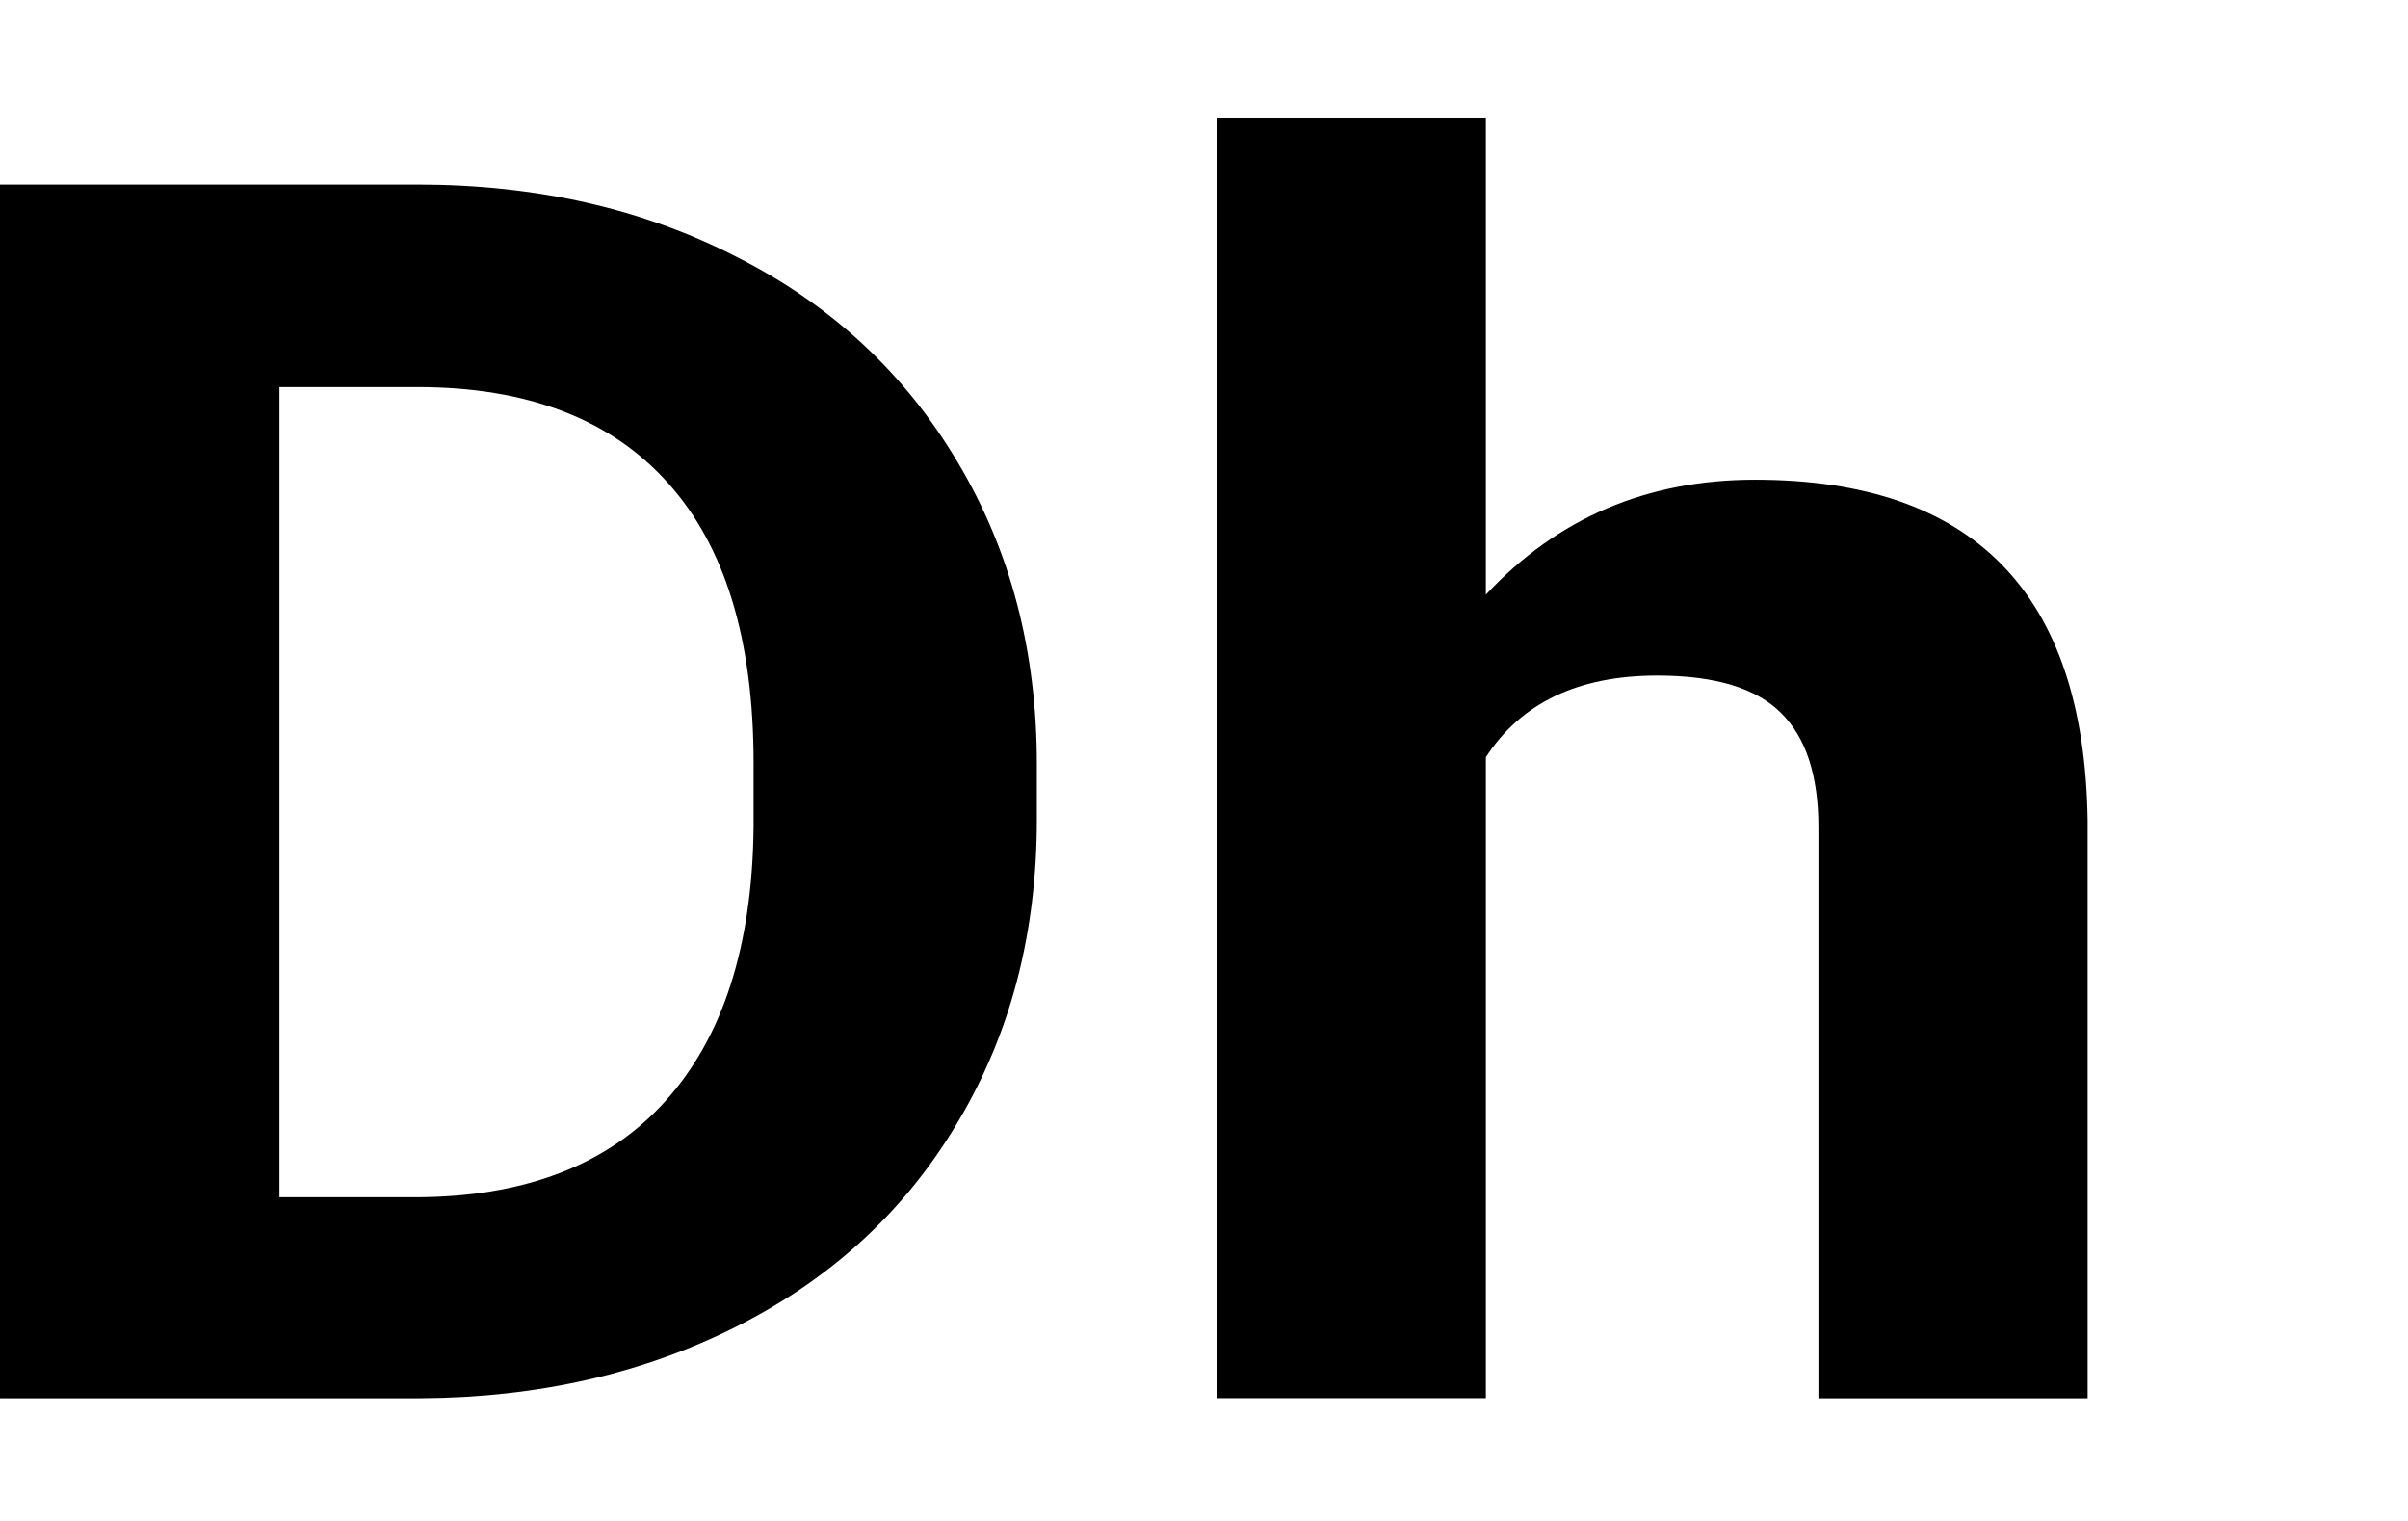
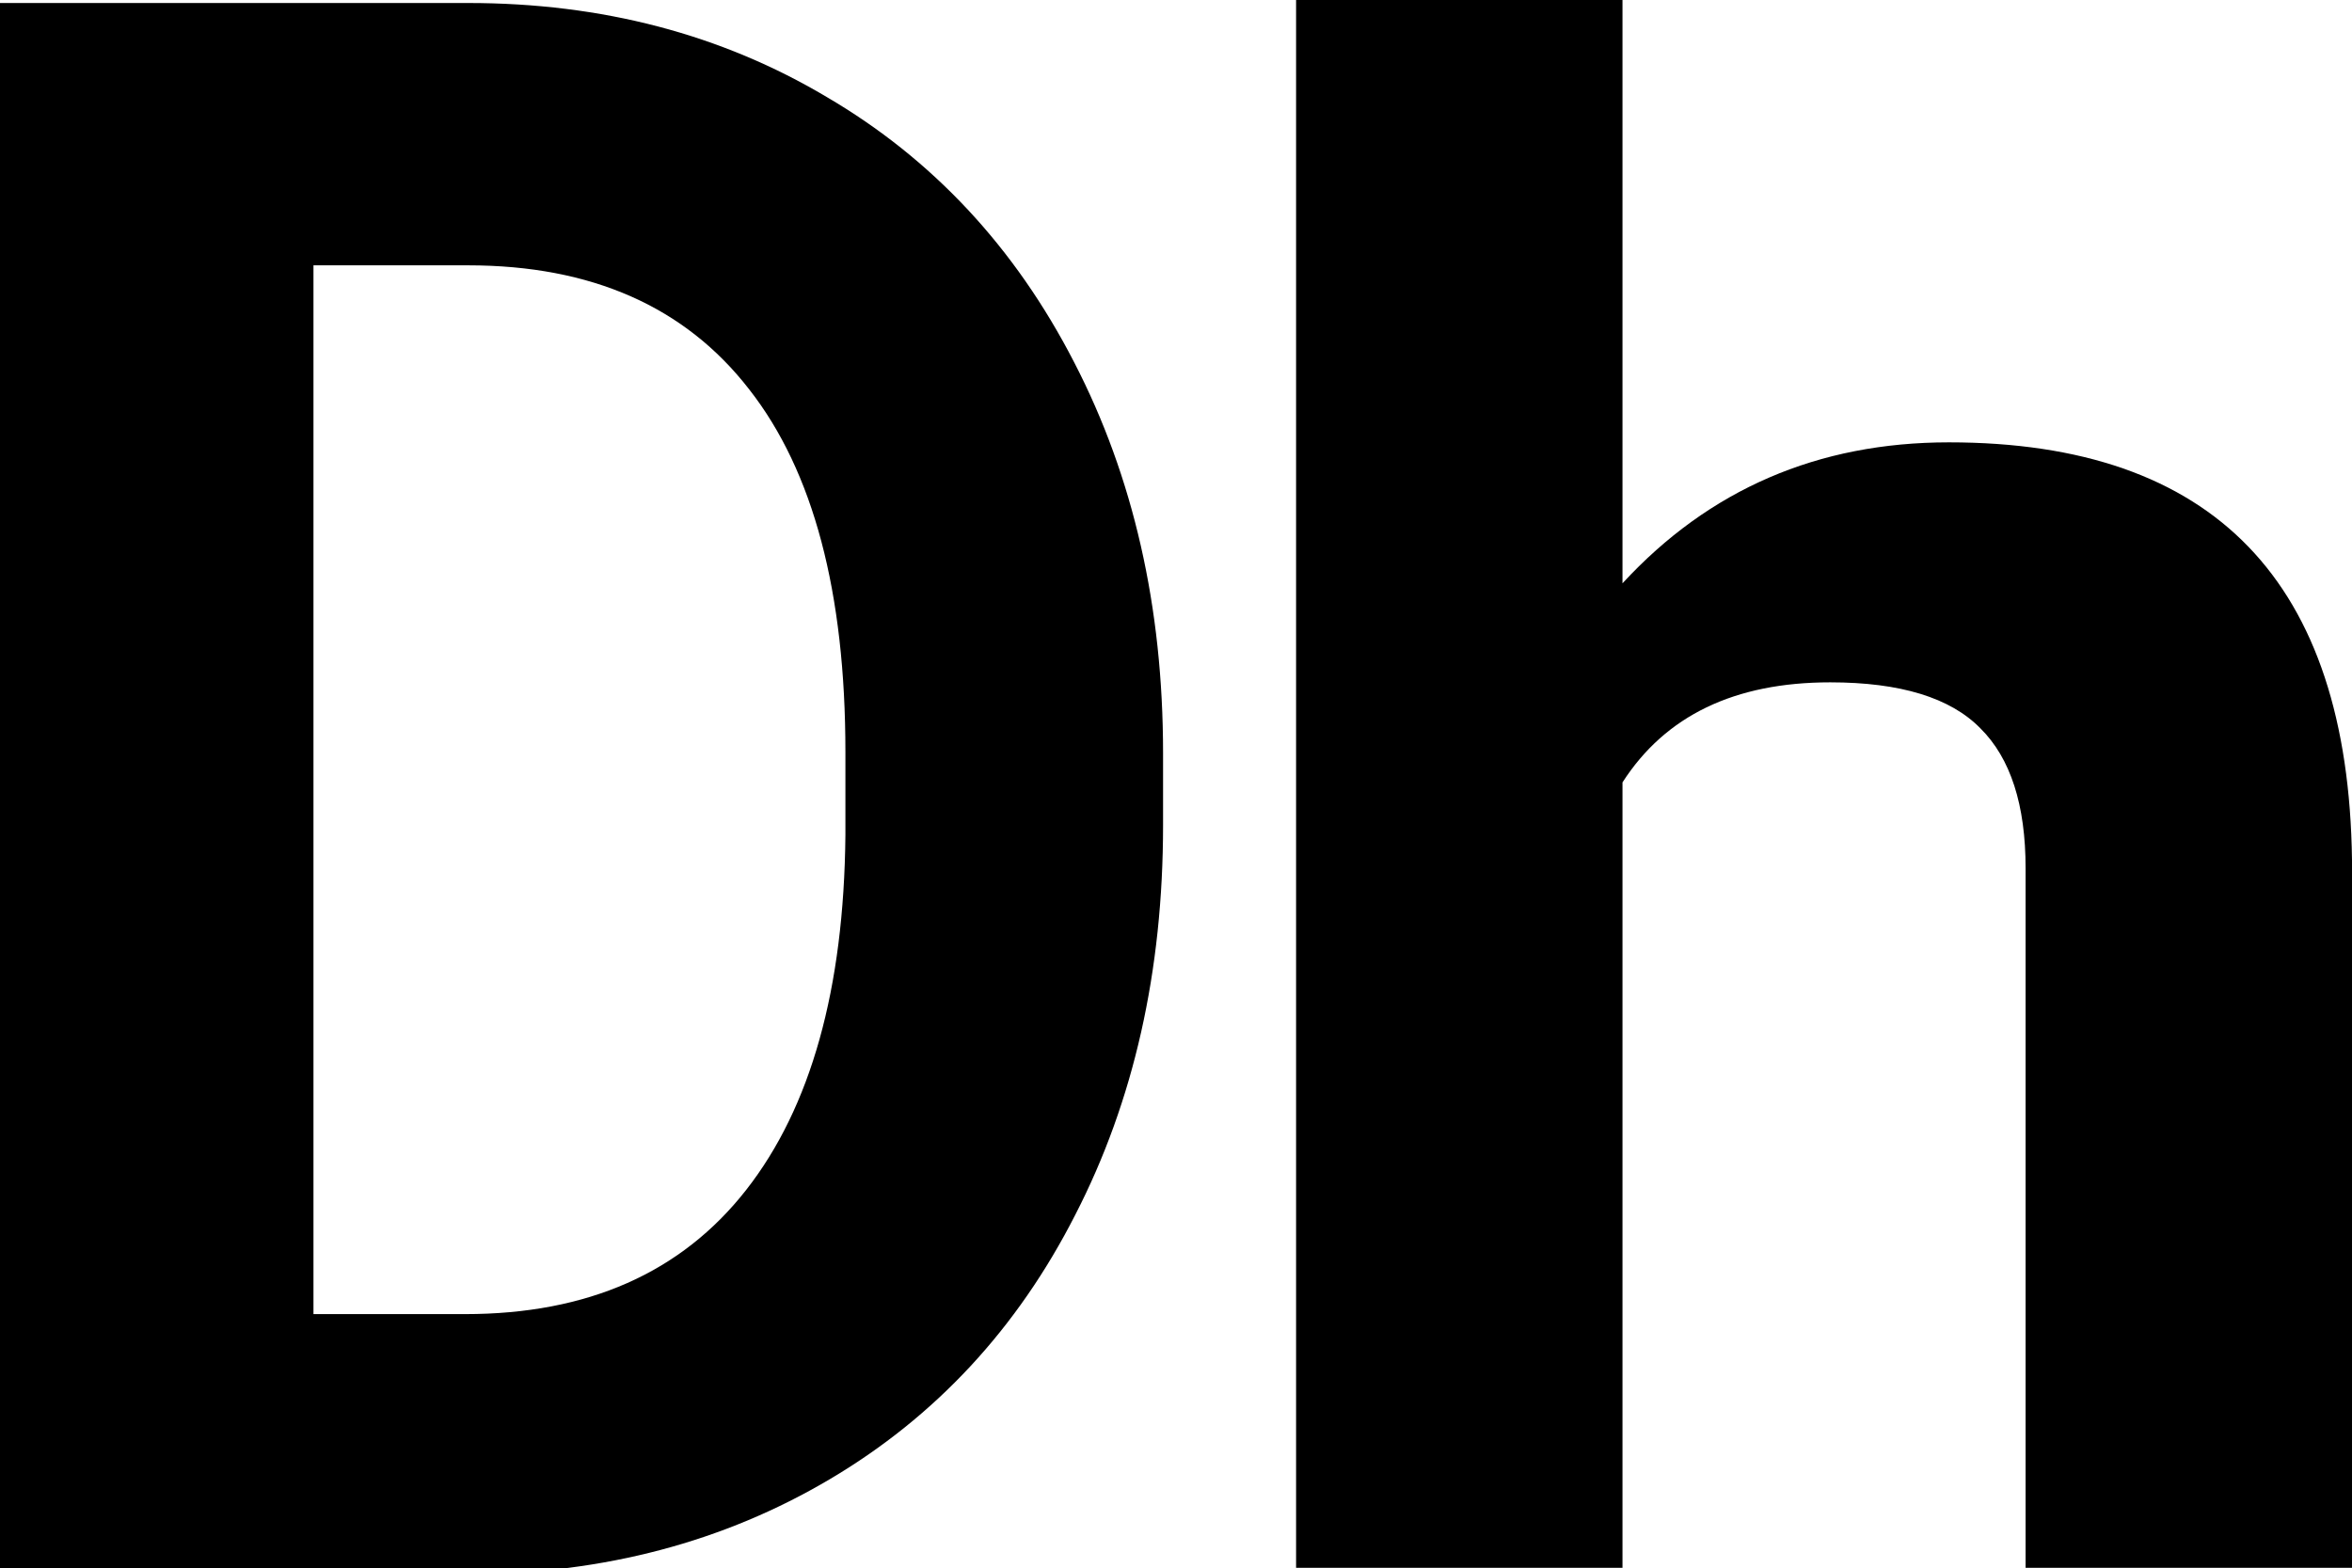
- <svg xmlns="http://www.w3.org/2000/svg" width="19" height="12">
+ <svg xmlns="http://www.w3.org/2000/svg" width="18" height="12">
  <g>
-     <rect x="-1" y="-1" width="21" height="14" id="canvas_background" fill="none" />
-   </g>
-   <g>
-     <g stroke="null" id="svg_3">
-       <path stroke="null" d="m0,11.031l0,-9.575l3.293,0c0.941,0 1.781,0.191 2.521,0.572c0.745,0.377 1.325,0.916 1.742,1.618c0.417,0.697 0.625,1.491 0.625,2.381l0,0.441c0,0.89 -0.206,1.681 -0.617,2.374c-0.407,0.693 -0.982,1.23 -1.727,1.611c-0.745,0.381 -1.585,0.574 -2.521,0.579l-3.315,0l0,-0zm2.205,-7.977l0,6.392l1.066,0c0.862,0 1.522,-0.252 1.977,-0.756c0.456,-0.504 0.688,-1.225 0.698,-2.164l0,-0.506c0,-0.973 -0.225,-1.71 -0.676,-2.21c-0.451,-0.504 -1.11,-0.756 -1.977,-0.756l-1.088,0l-0,0z" fill="#000" id="svg_1" />
-       <path stroke="null" d="m11.724,4.692c0.564,-0.605 1.272,-0.907 2.124,-0.907c1.725,0 2.599,0.897 2.624,2.69l0,4.557l-2.124,0l0,-4.505c0,-0.408 -0.098,-0.708 -0.294,-0.901c-0.196,-0.197 -0.522,-0.296 -0.978,-0.296c-0.622,0 -1.073,0.215 -1.352,0.644l0,5.057l-2.124,0l0,-10.101l2.124,0l0,3.761l0,0z" fill="#000" id="svg_2" />
+     <g id="svg_3" stroke="null">
+       <path stroke="null" id="svg_1" fill="#000" d="m0,12.049l0,-12.026l3.583,0c1.024,0 1.938,0.24 2.743,0.719c0.81,0.474 1.442,1.151 1.895,2.032c0.453,0.876 0.68,1.872 0.68,2.99l0,0.553c0,1.118 -0.224,2.112 -0.672,2.982c-0.443,0.87 -1.069,1.545 -1.879,2.024c-0.81,0.479 -1.725,0.721 -2.743,0.727l-3.607,0l0,-0l-0,0zm2.399,-10.019l0,8.029l1.16,0c0.938,0 1.655,-0.317 2.151,-0.95c0.496,-0.633 0.749,-1.539 0.76,-2.717l0,-0.636c0,-1.222 -0.245,-2.148 -0.736,-2.775c-0.49,-0.633 -1.208,-0.95 -2.151,-0.95l-1.184,0l-0,0l-0,0z" />
+       <path stroke="null" id="svg_2" fill="#000" d="m12.417,4.465c0.663,-0.719 1.495,-1.079 2.498,-1.079c2.028,0 3.057,1.066 3.085,3.197l0,5.418l-2.498,0l0,-5.355c0,-0.485 -0.115,-0.842 -0.346,-1.071c-0.23,-0.235 -0.614,-0.352 -1.149,-0.352c-0.732,0 -1.262,0.255 -1.59,0.766l0,6.012l-2.498,0l0,-12.008l2.498,0l0,4.472l0,0l-0,0z" />
    </g>
  </g>
</svg>
